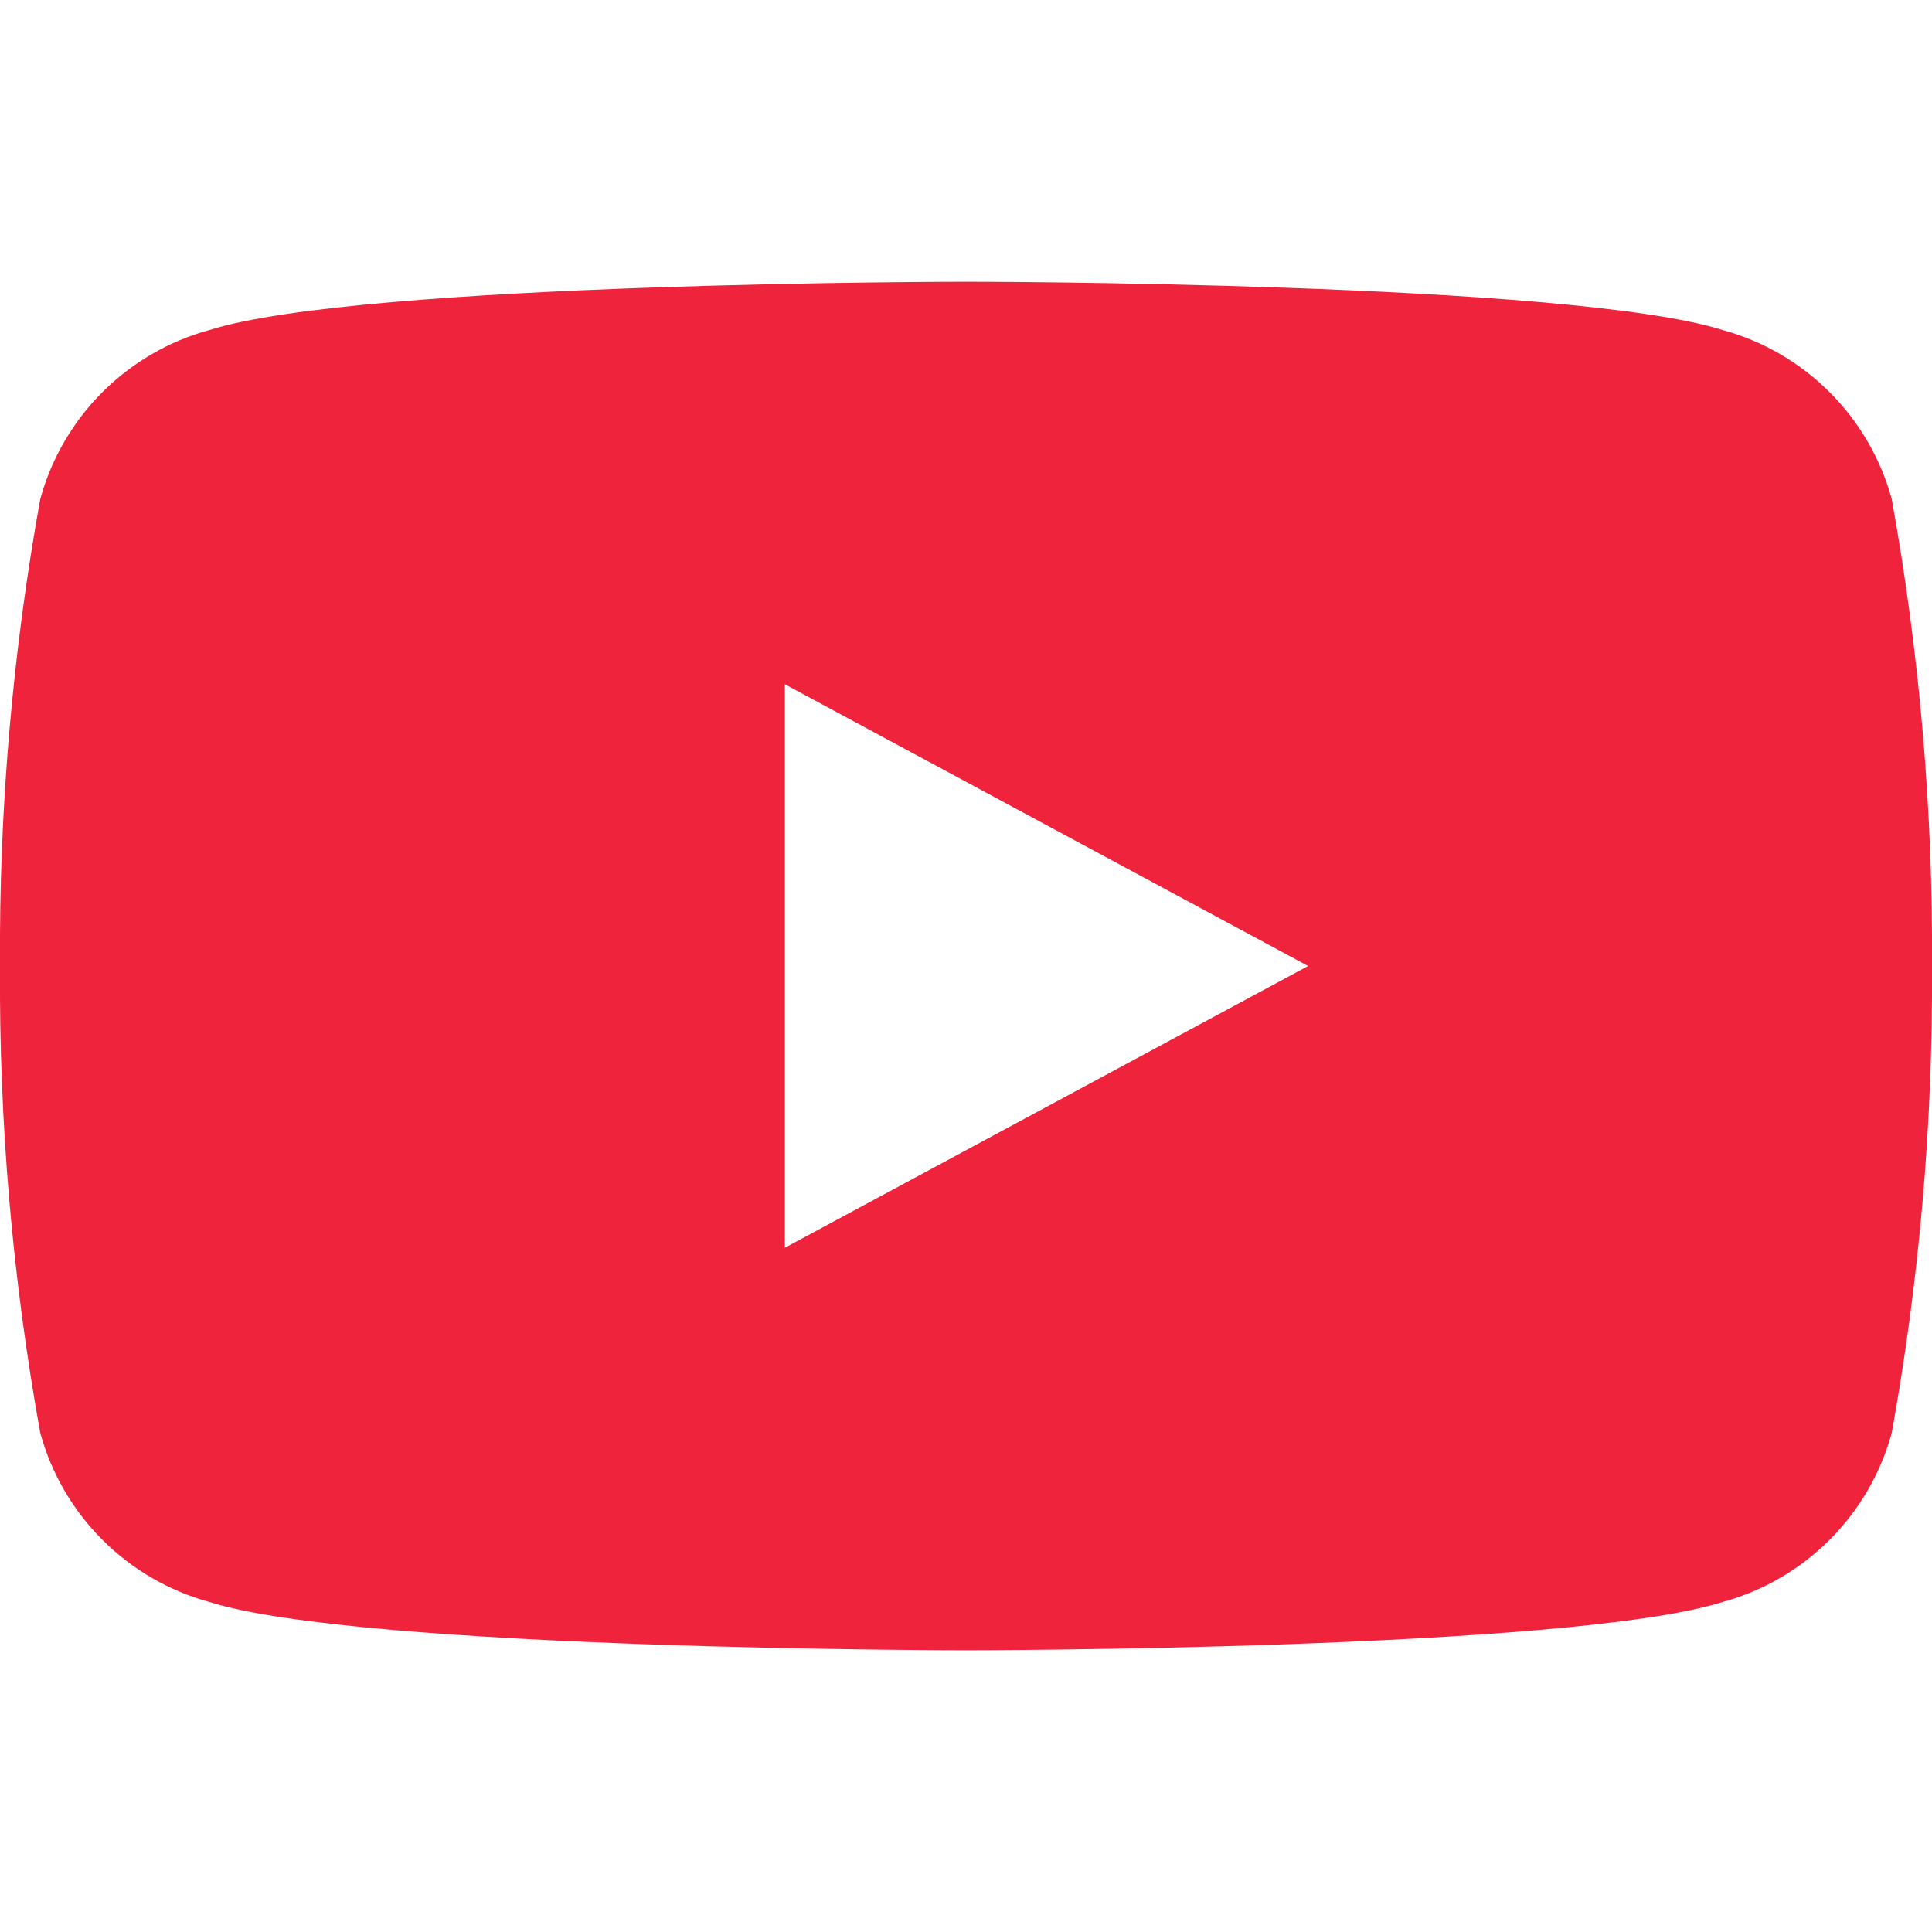
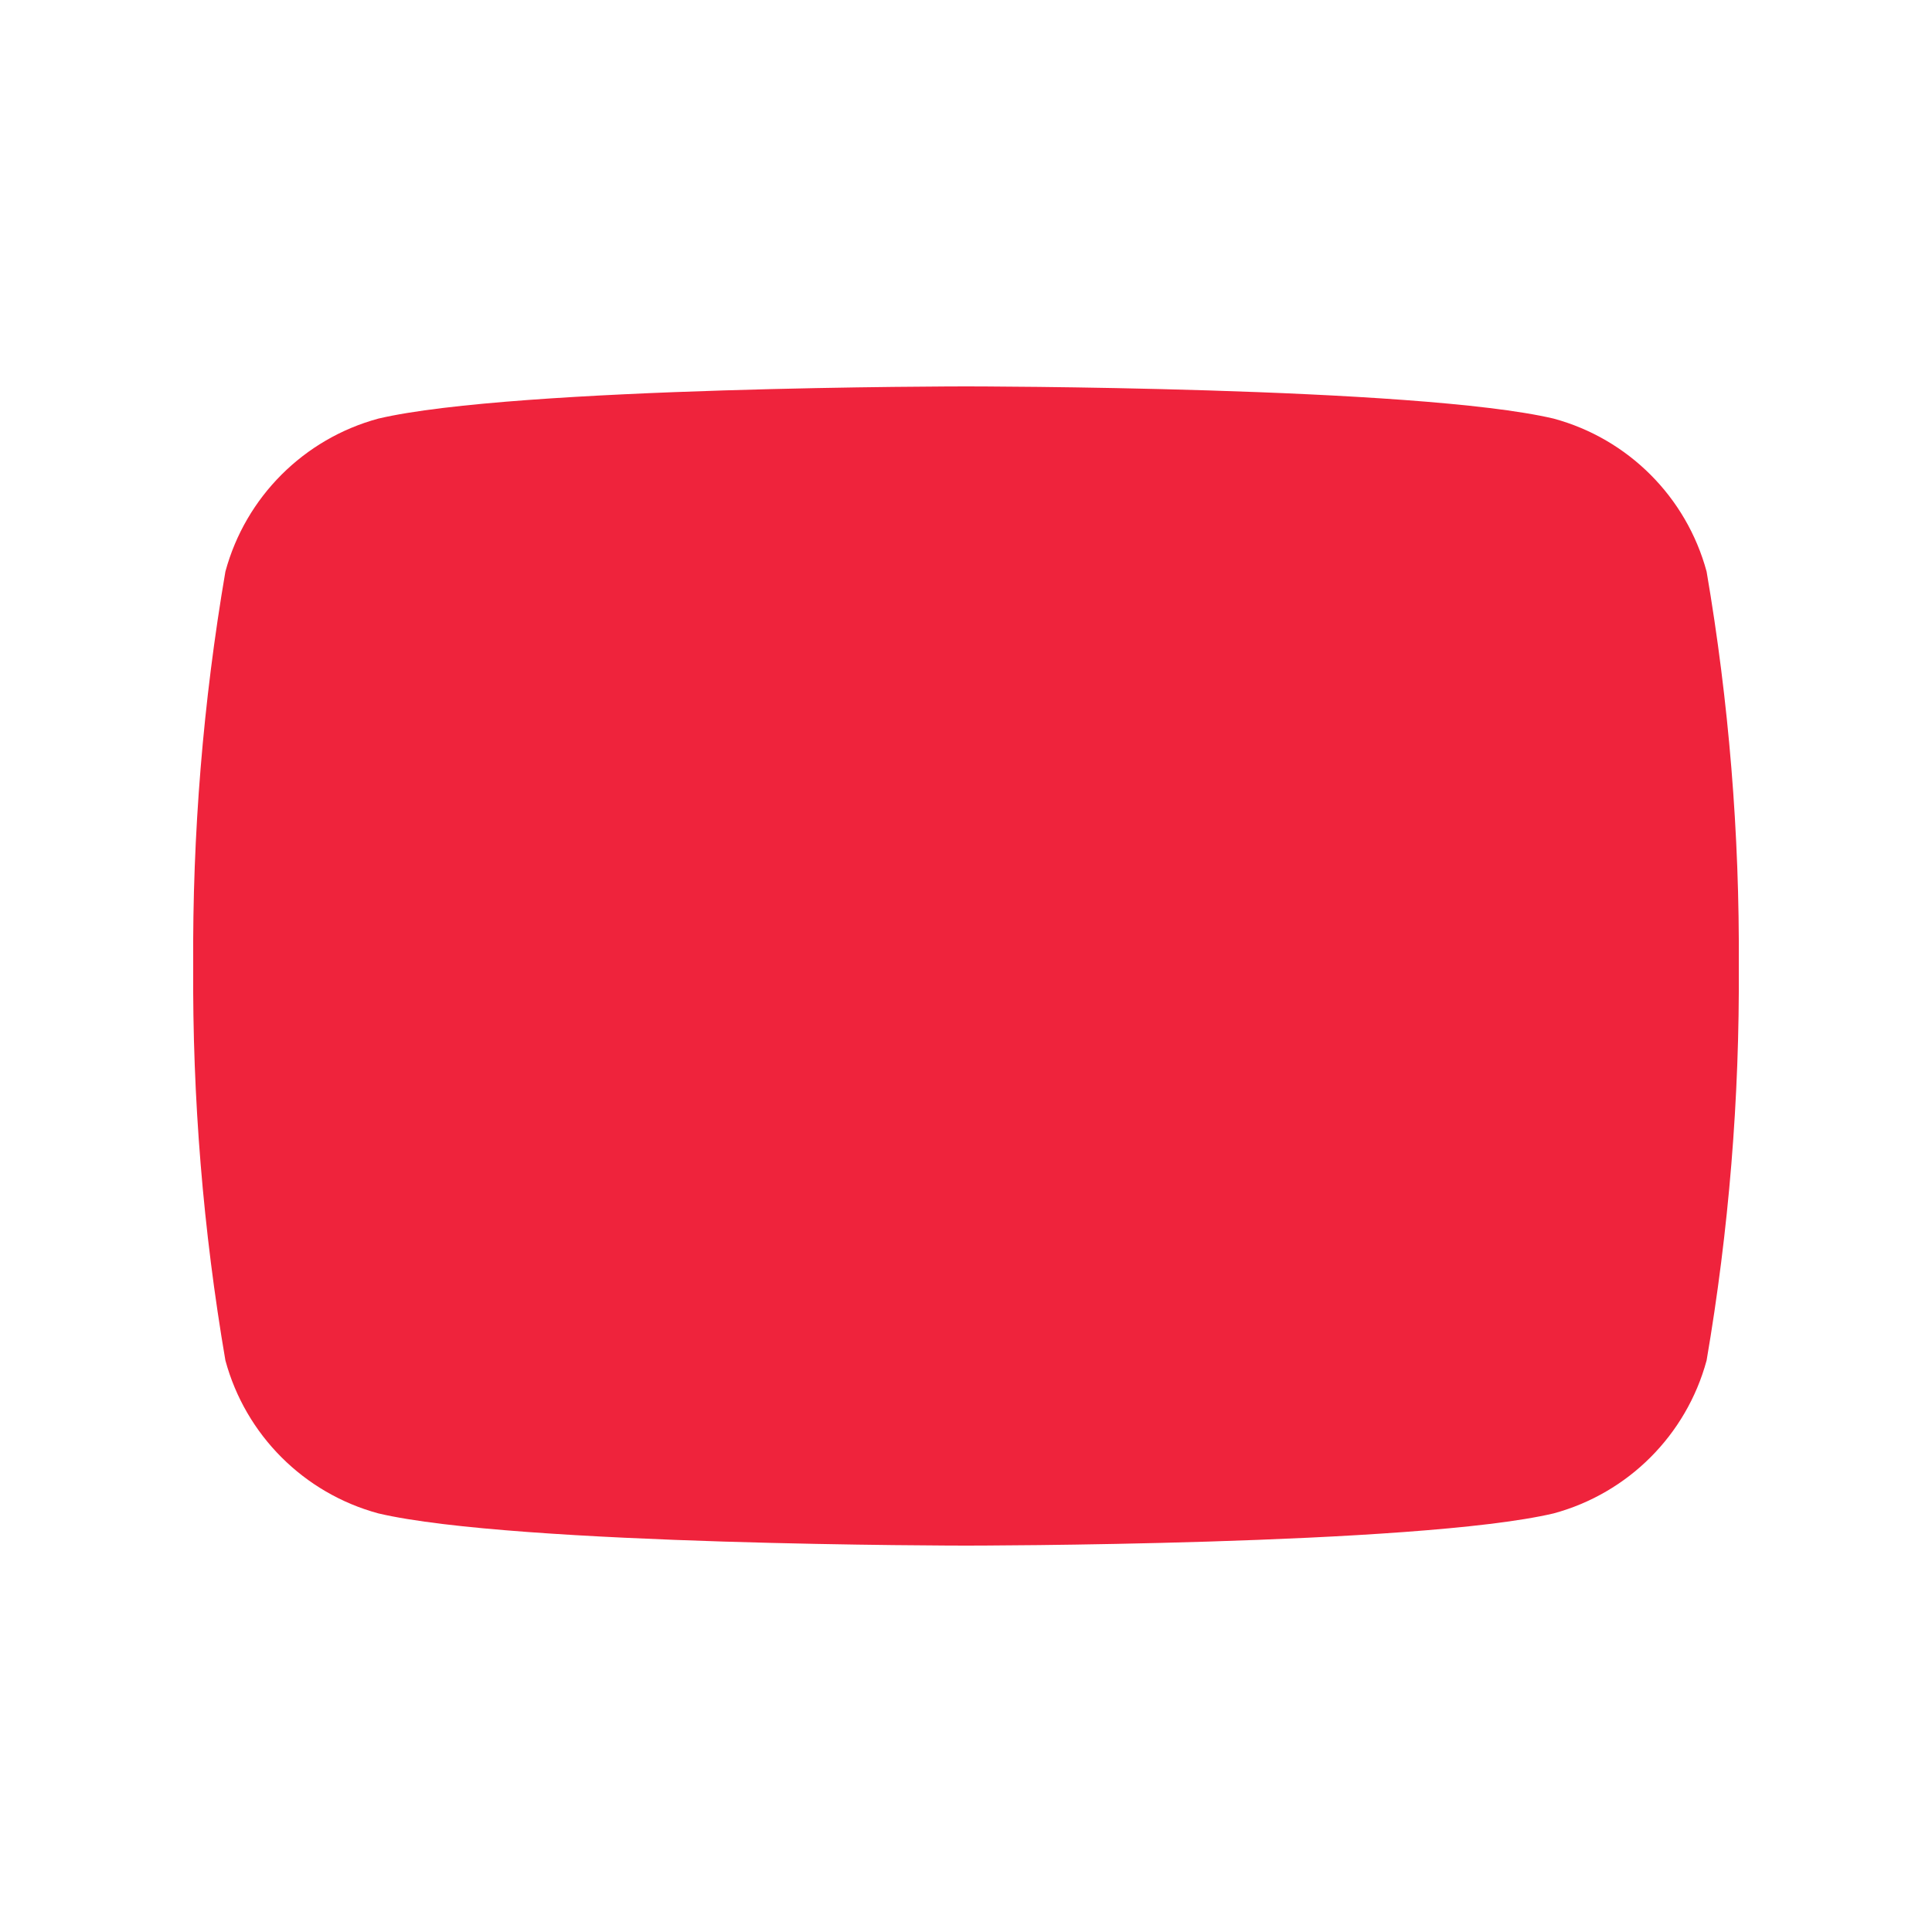
- <svg xmlns="http://www.w3.org/2000/svg" viewBox="0 0 24 24" fill="none">
-   <path fill="#ef233c" d="M23.5 6.2a3 3 0 0 0-2.1-2.1C19.5 3.5 12 3.5 12 3.5s-7.5 0-9.4.6A3 3 0 0 0 .5 6.2 31.5 31.5 0 0 0 0 12a31.5 31.5 0 0 0 .5 5.8 3 3 0 0 0 2.1 2.1c1.9.6 9.4.6 9.4.6s7.5 0 9.4-.6a3 3 0 0 0 2.1-2.1A31.5 31.5 0 0 0 24 12a31.5 31.5 0 0 0-.5-5.8zM9.75 15.5v-7l6.5 3.5-6.5 3.5z" />
+ <svg xmlns="http://www.w3.org/2000/svg" viewBox="0 0 24 24">
+   <path d="M21.2 7.1a2.7 2.7 0 0 0-1.9-1.9C17.6 4.8 12 4.8 12 4.8s-5.6 0-7.3.4A2.7 2.7 0 0 0 2.8 7.1a28 28 0 0 0-.4 4.9 28 28 0 0 0 .4 4.9 2.7 2.7 0 0 0 1.9 1.9c1.7.4 7.3.4 7.3.4s5.6 0 7.3-.4a2.7 2.7 0 0 0 1.9-1.9 28 28 0 0 0 .4-4.9 28 28 0 0 0-.4-4.9Z" fill="#ef233c" />
+   <path d="m10.2 15.2 5-3.2-5-3.2v6.4Z" fill="#ef233c" />
</svg>
